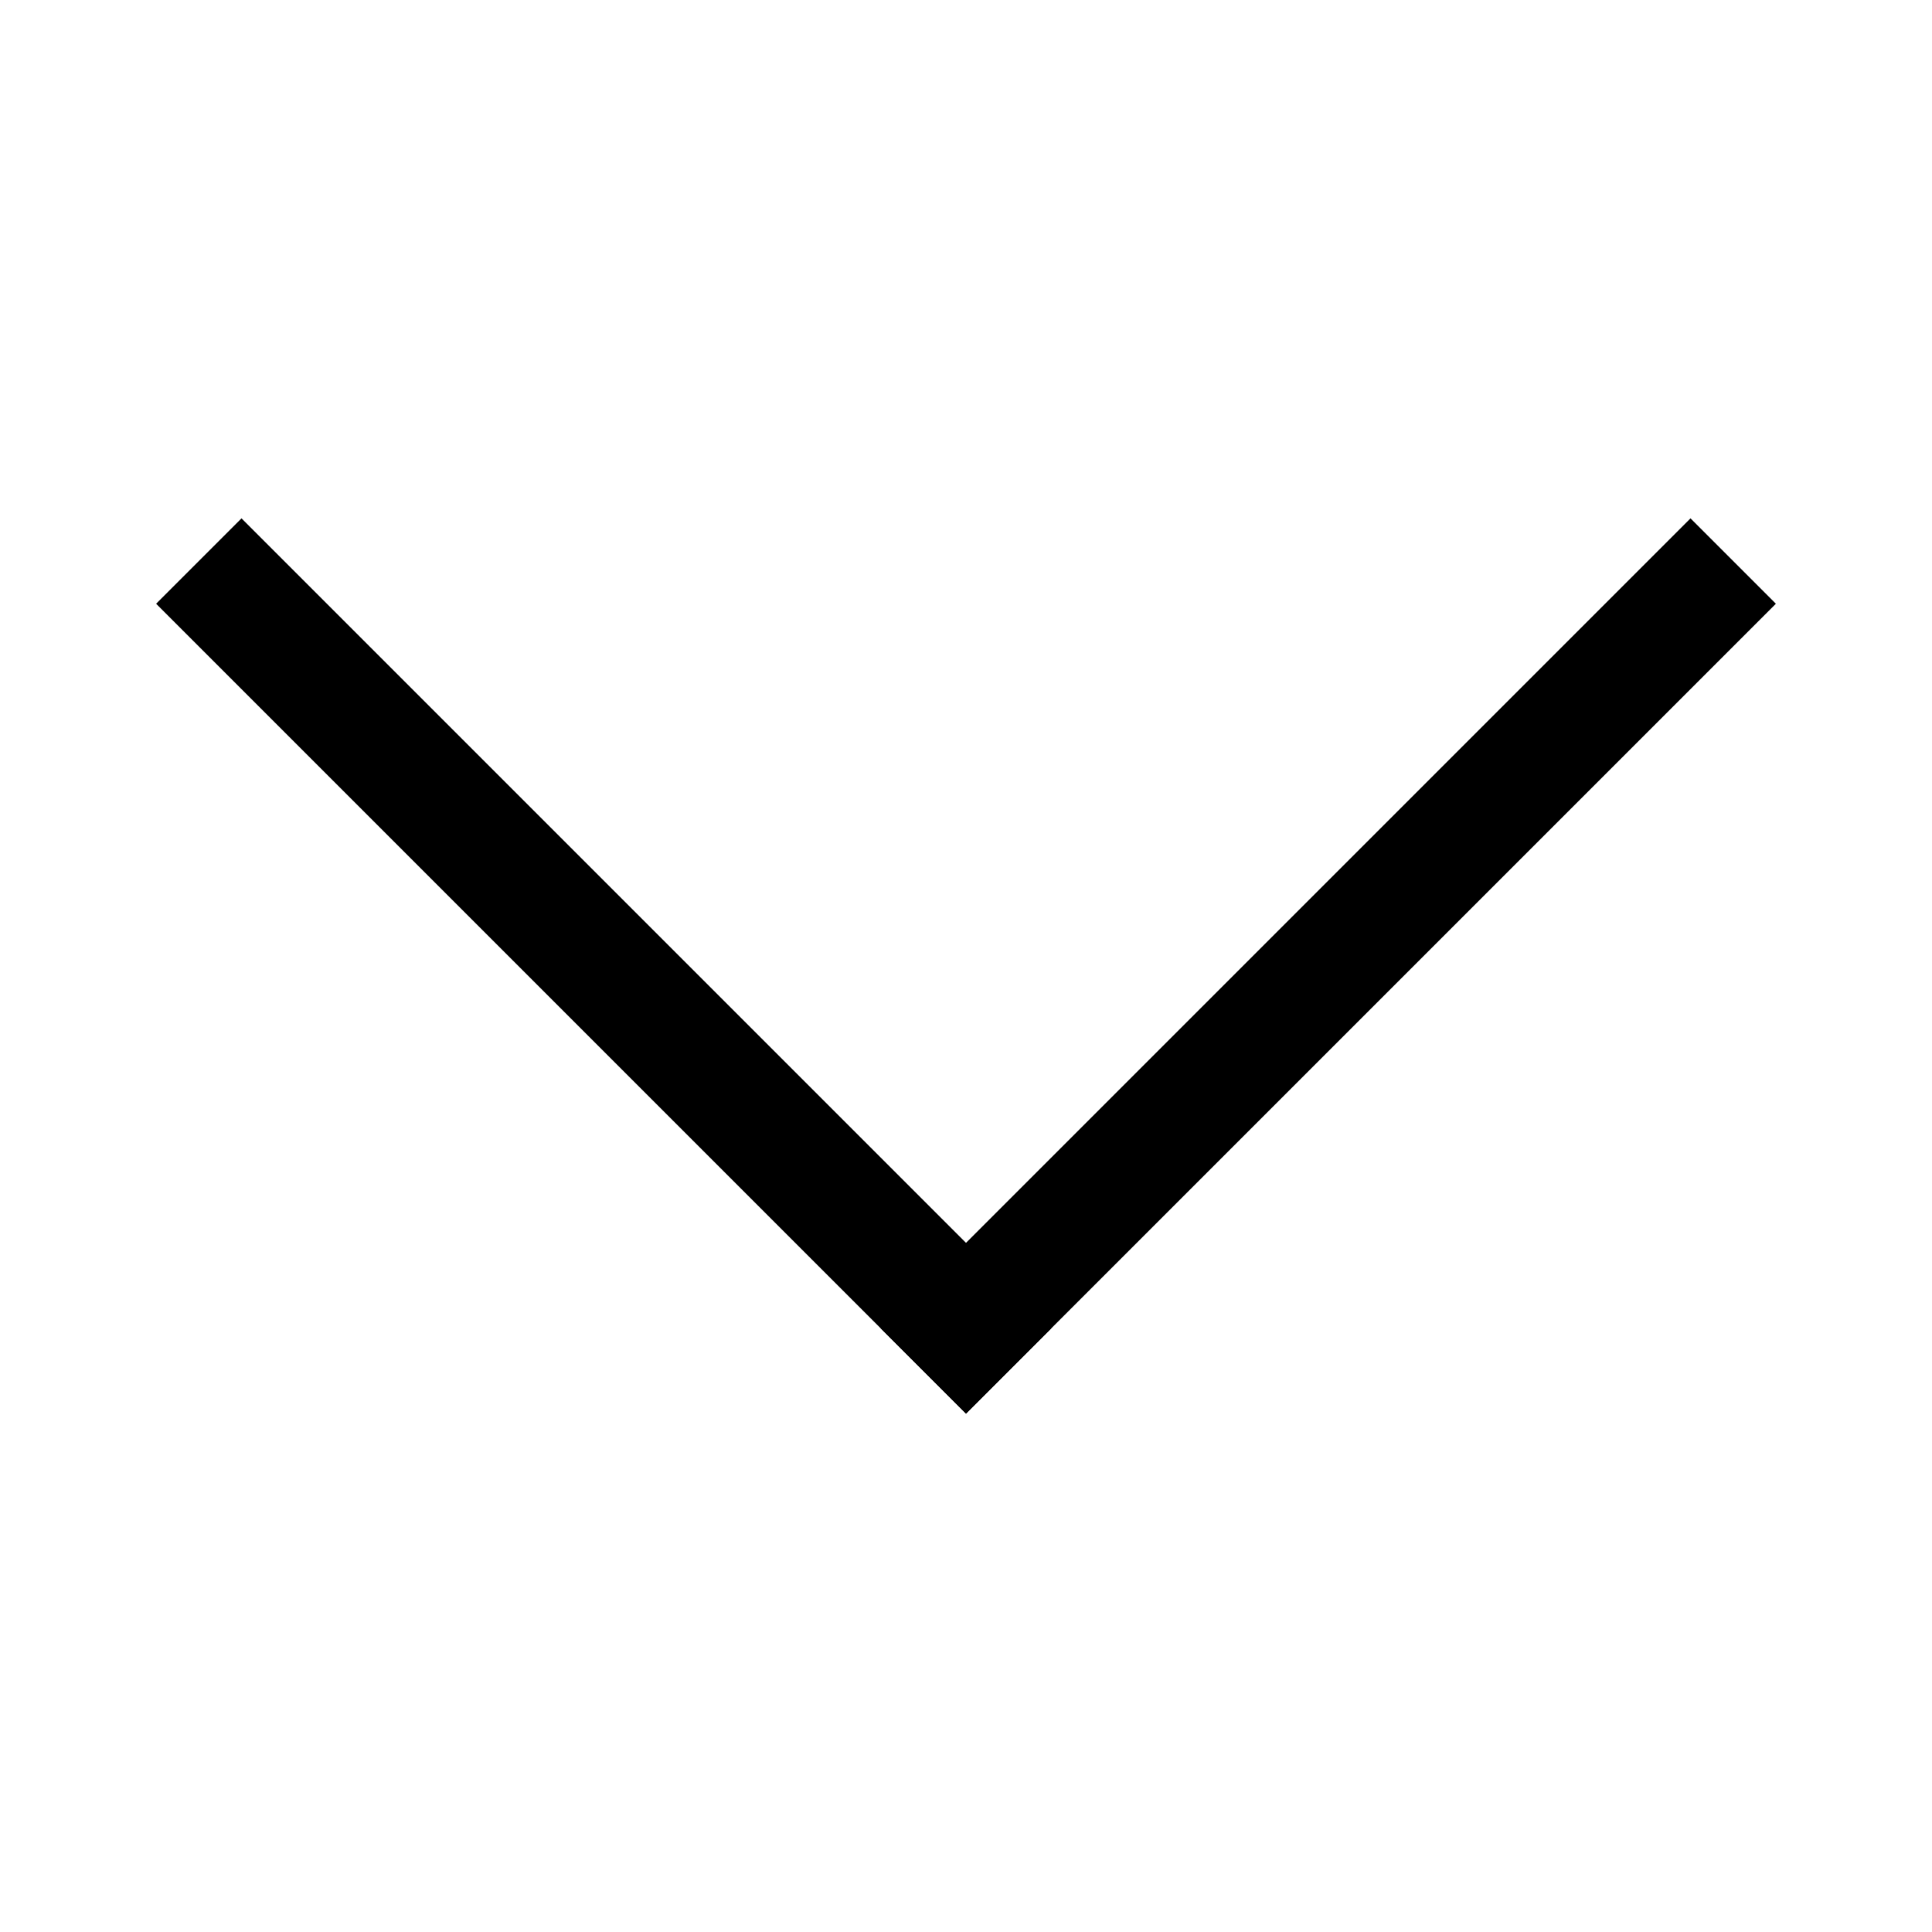
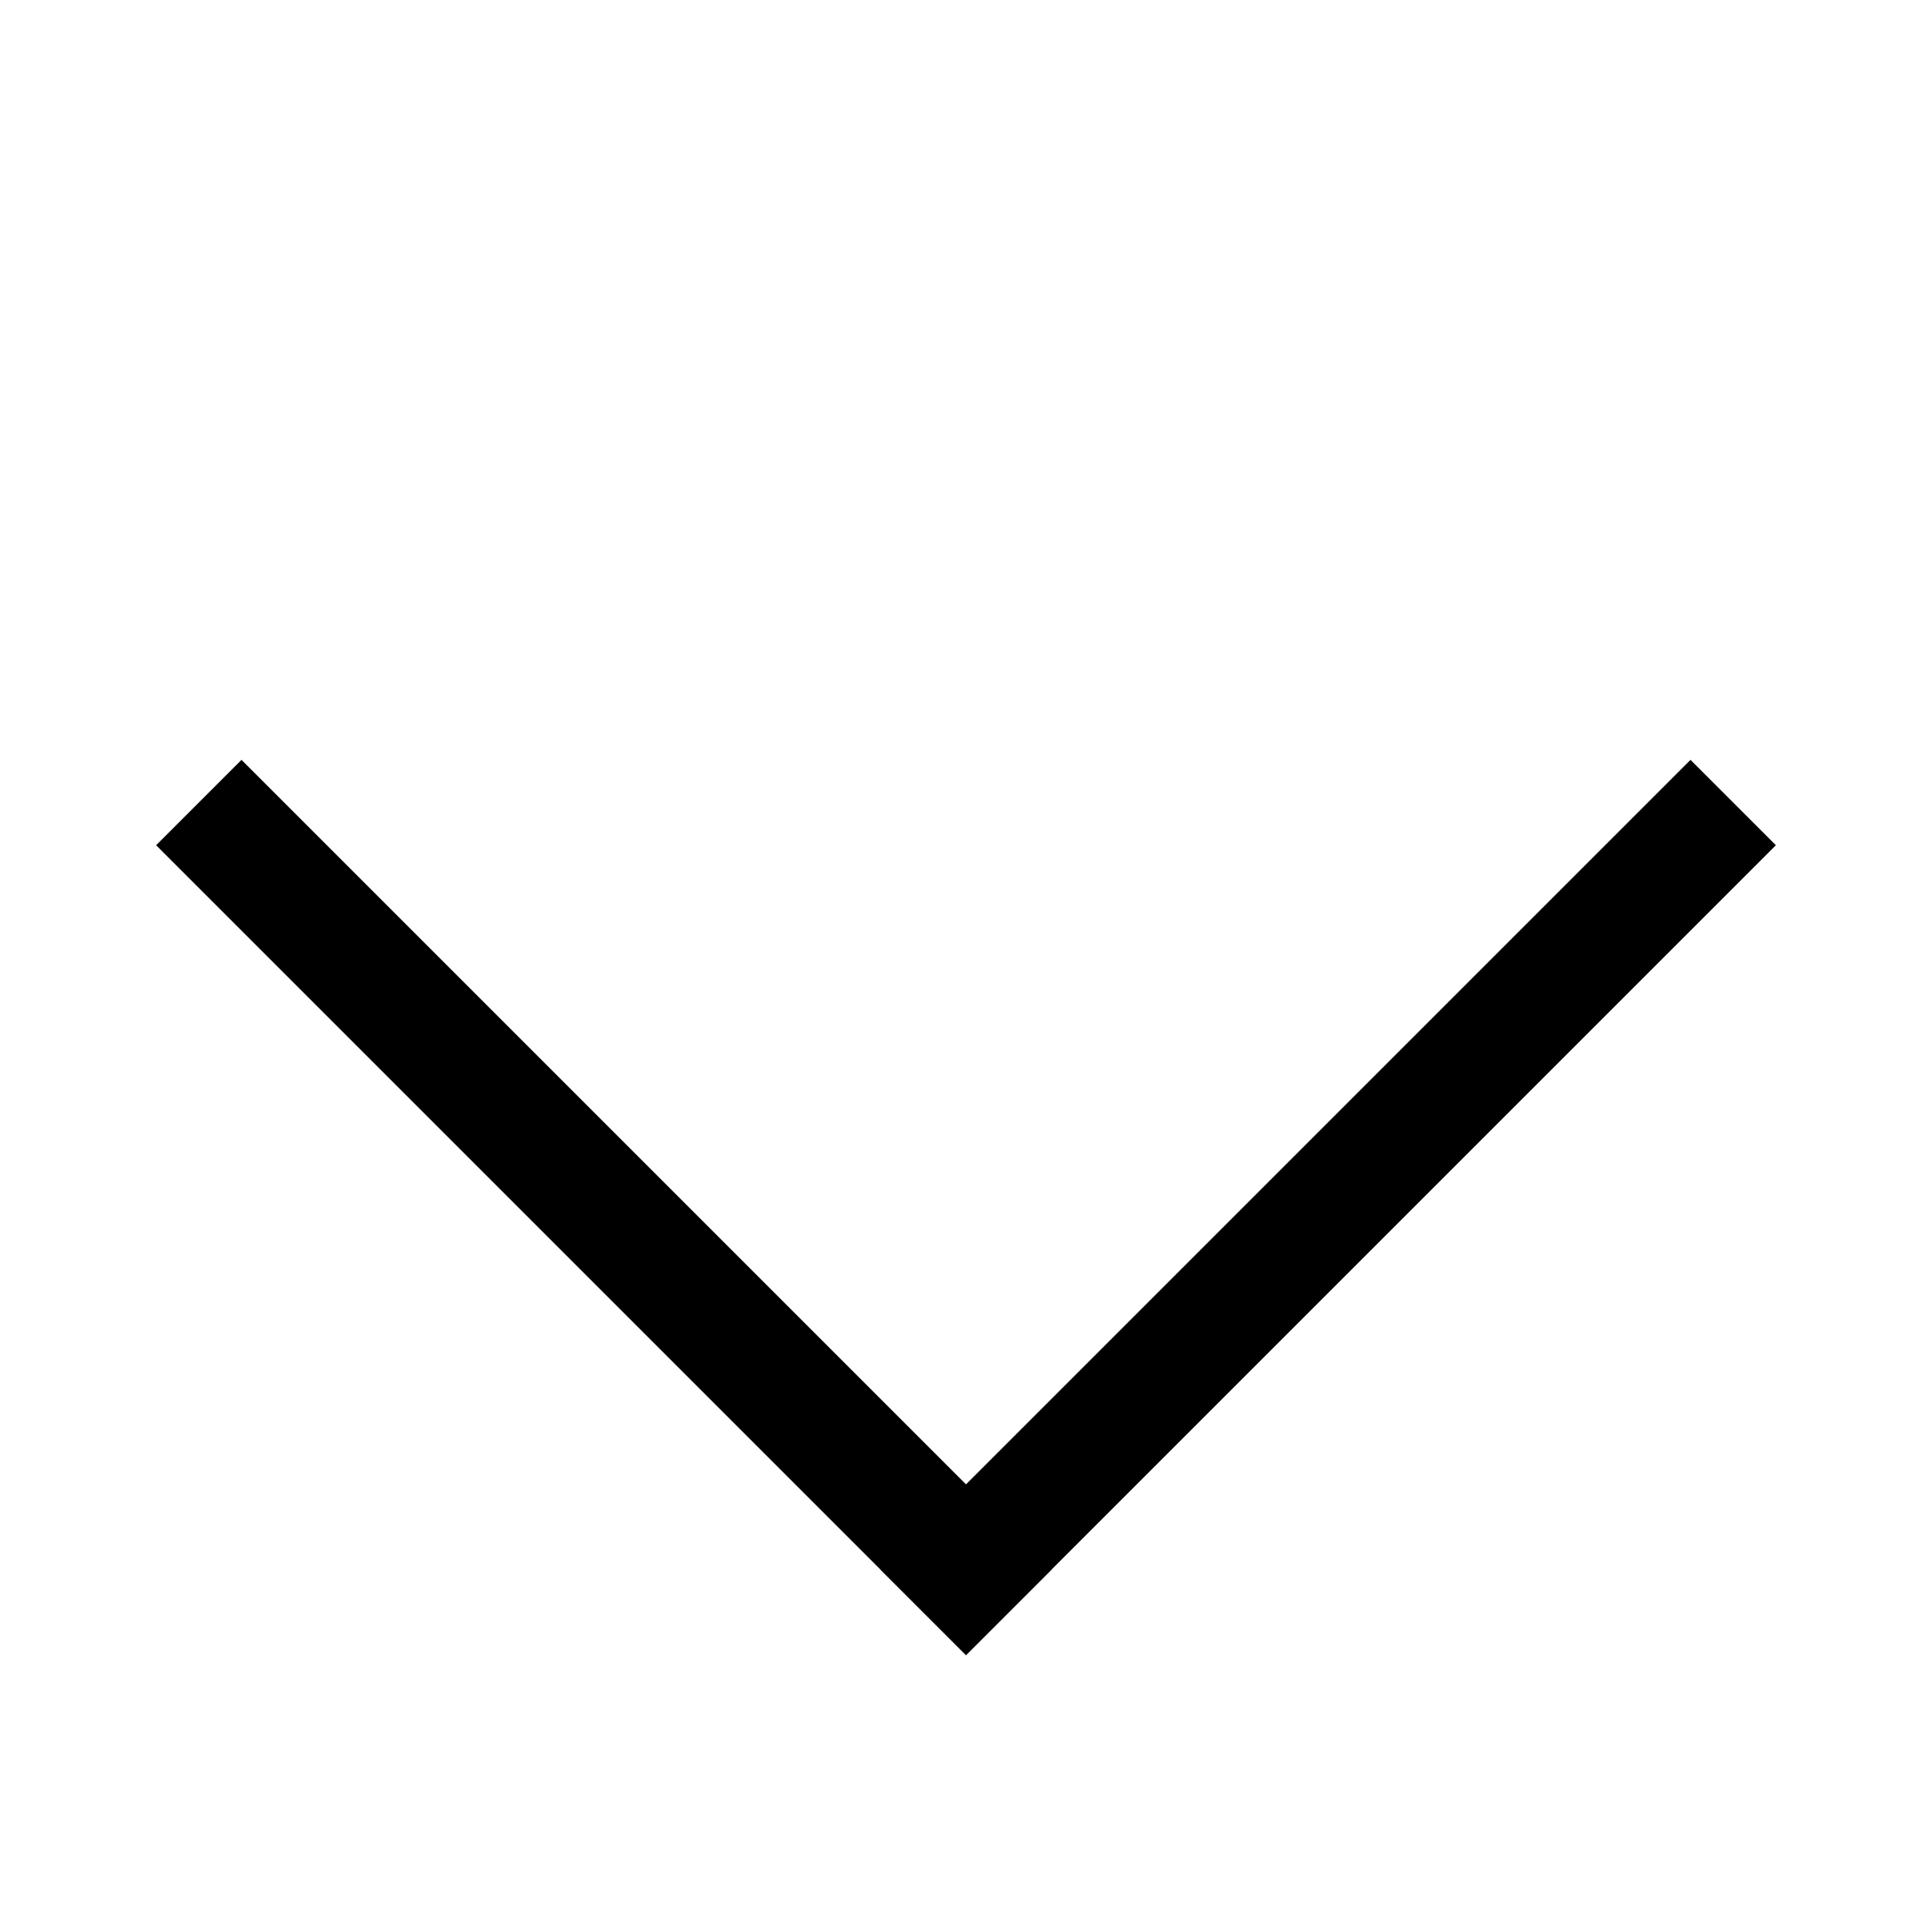
<svg xmlns="http://www.w3.org/2000/svg" width="32px" height="32px" viewBox="0 0 32 32" version="1.1">
  <defs />
  <g id="Artboard" stroke="none" stroke-width="1" fill="none" fill-rule="evenodd" stroke-linecap="square">
-     <g id="Group" transform="translate(16, 16) rotate(-90) translate(-16, -16) translate(10, 4)" stroke="#000000" stroke-width="2">
+     <g id="Group" transform="translate(16, 16) rotate(-90) translate(-16, -16) translate(6, 4)" stroke="#000000" stroke-width="2">
      <path d="M0,12 L12,0" id="Line" />
      <path d="M0,12 L12,24" id="Line-Copy" />
    </g>
  </g>
</svg>
